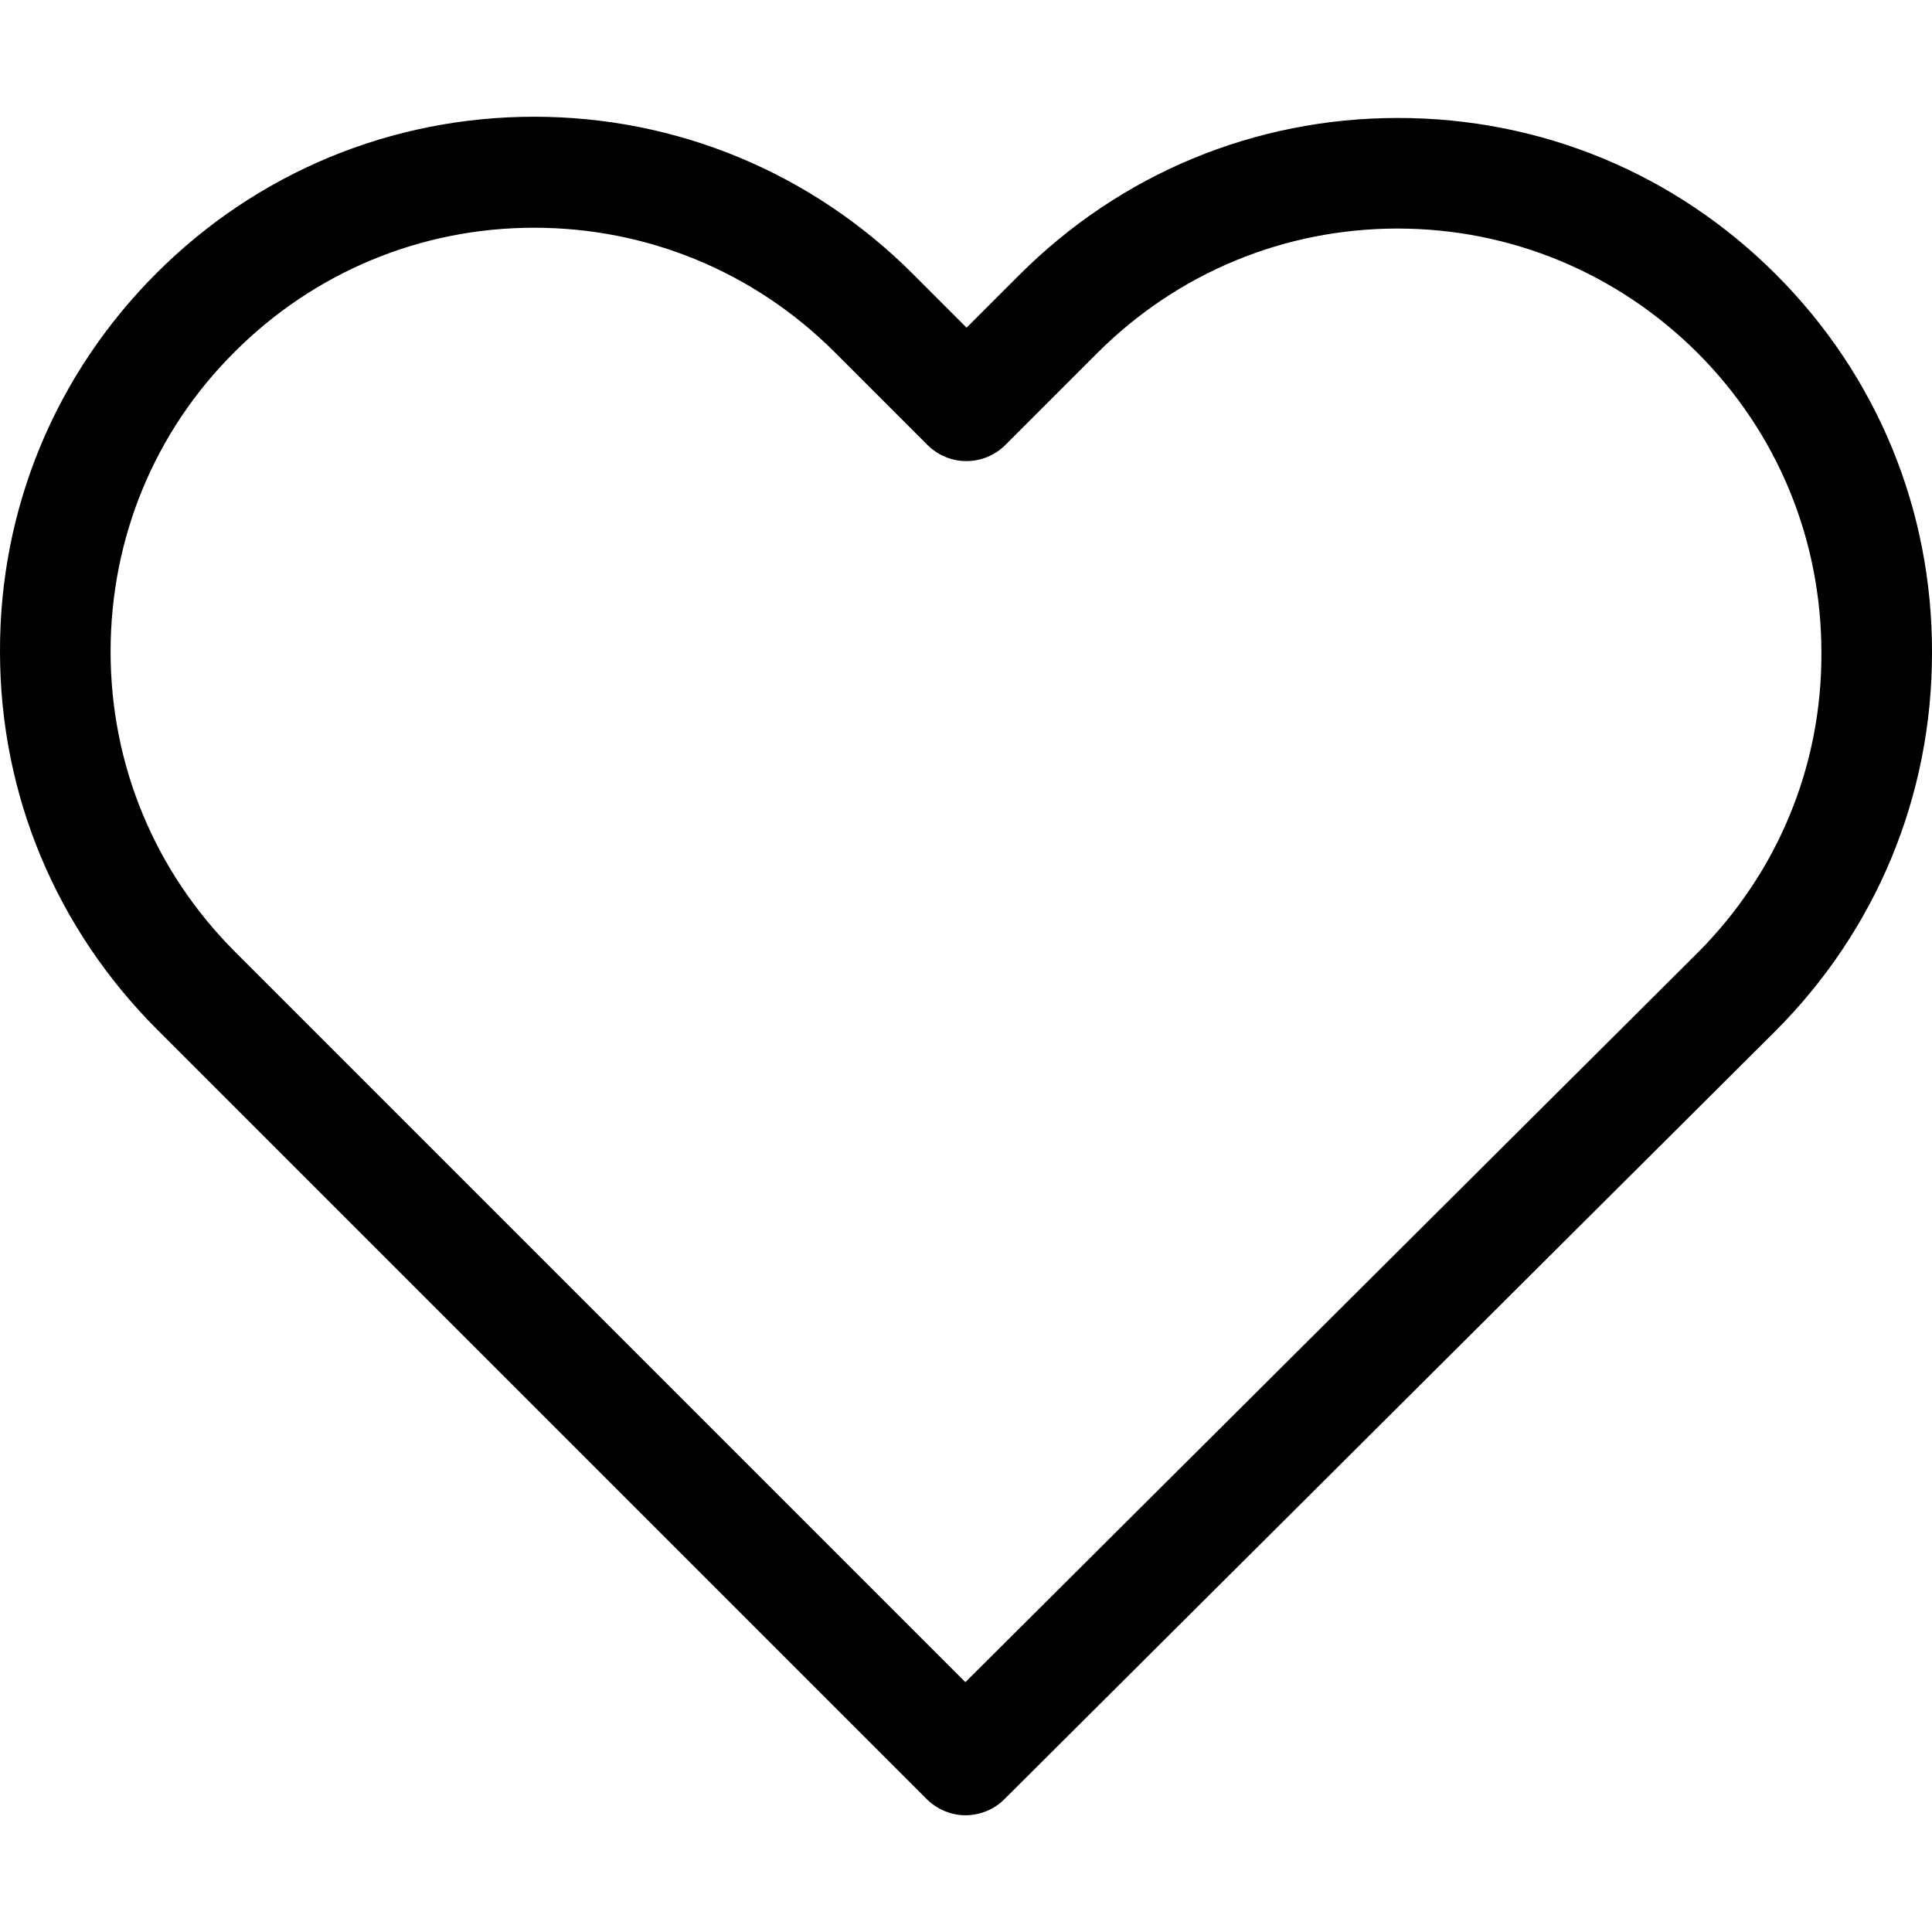
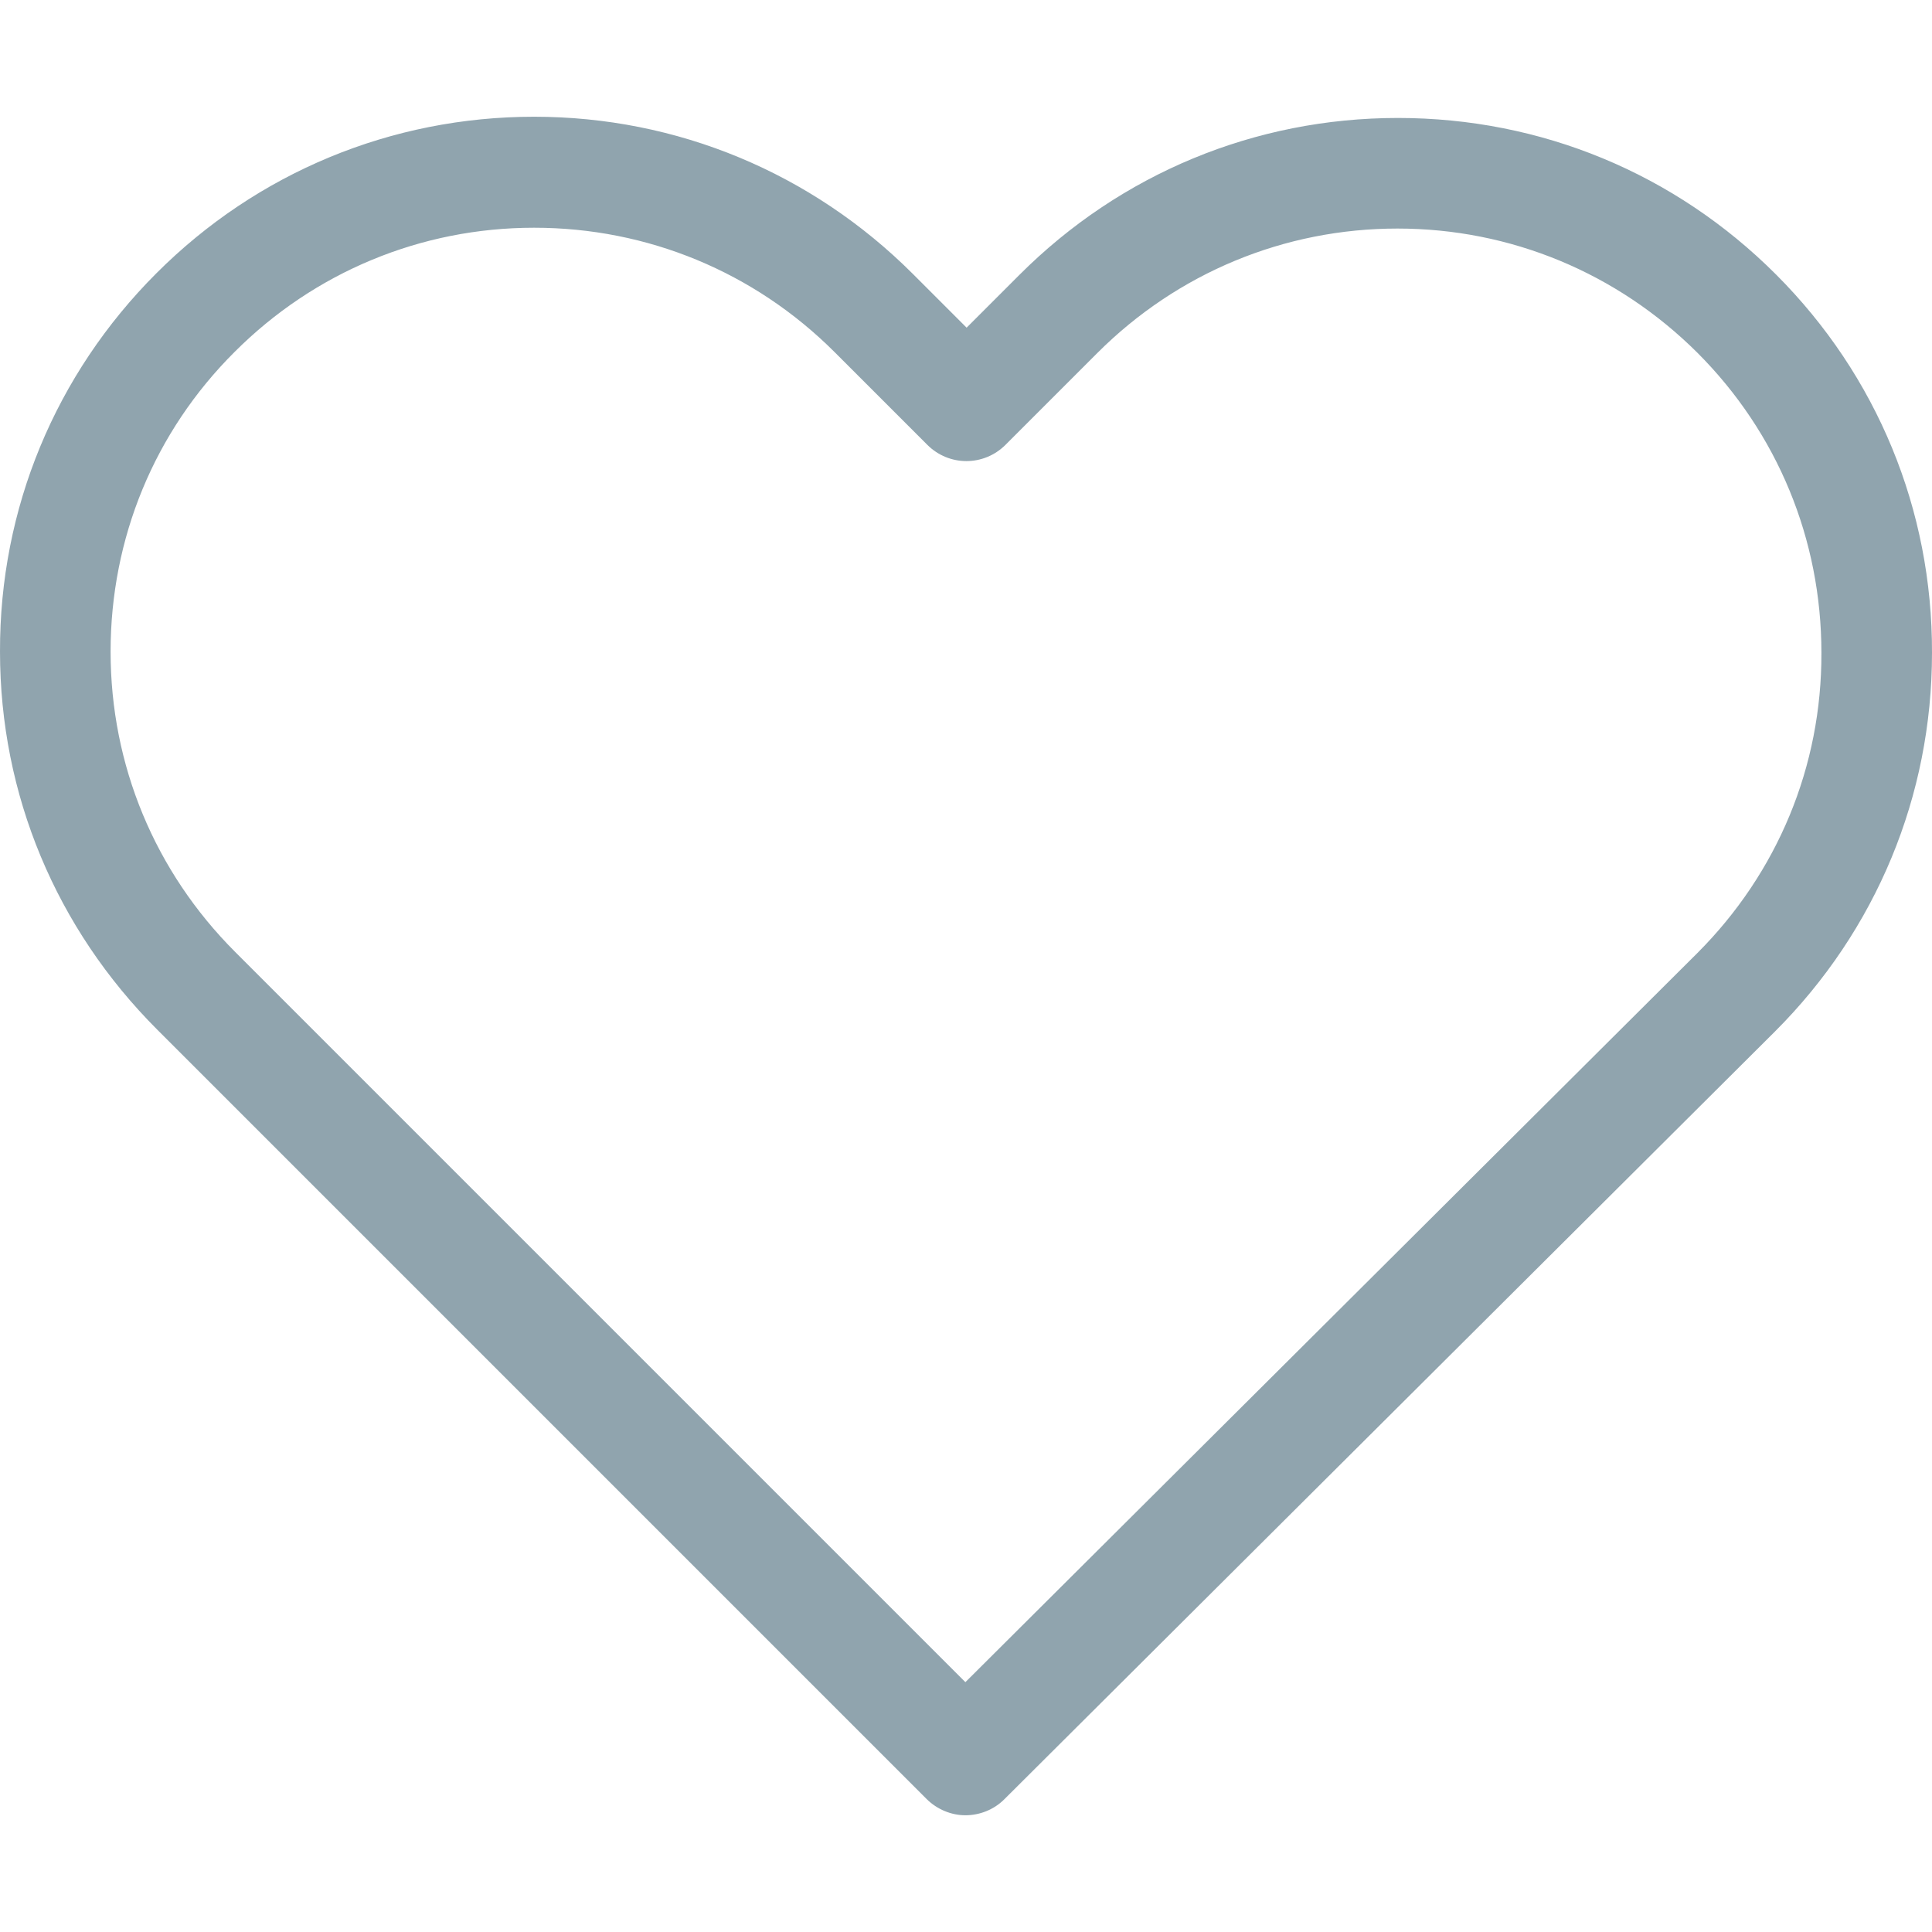
- <svg xmlns="http://www.w3.org/2000/svg" version="1.1" id="Capa_1" viewBox="0 0 471.701 471.701" xml:space="preserve">
+ <svg xmlns="http://www.w3.org/2000/svg" width="16" height="16" version="1.1" id="Capa_1" viewBox="0 0 471.701 471.701" xml:space="preserve">
  <g>
-     <path d="M433.601,67.001c-24.7-24.7-57.4-38.2-92.3-38.2s-67.7,13.6-92.4,38.3l-12.9,12.9l-13.1-13.1   c-24.7-24.7-57.6-38.4-92.5-38.4c-34.8,0-67.6,13.6-92.2,38.2c-24.7,24.7-38.3,57.5-38.2,92.4c0,34.9,13.7,67.6,38.4,92.3   l187.8,187.8c2.6,2.6,6.1,4,9.5,4c3.4,0,6.9-1.3,9.5-3.9l188.2-187.5c24.7-24.7,38.3-57.5,38.3-92.4   C471.801,124.501,458.301,91.701,433.601,67.001z M414.401,232.701l-178.7,178l-178.3-178.3c-19.6-19.6-30.4-45.6-30.4-73.3   s10.7-53.7,30.3-73.2c19.5-19.5,45.5-30.3,73.1-30.3c27.7,0,53.8,10.8,73.4,30.4l22.6,22.6c5.3,5.3,13.8,5.3,19.1,0l22.4-22.4   c19.6-19.6,45.7-30.4,73.3-30.4c27.6,0,53.6,10.8,73.2,30.3c19.6,19.6,30.3,45.6,30.3,73.3   C444.801,187.101,434.001,213.101,414.401,232.701z" />
+     <path fill-rule="evenodd" clip-rule="evenodd" d="M433.601,67.001c-24.7-24.7-57.4-38.2-92.3-38.2s-67.7,13.6-92.4,38.3l-12.9,12.9l-13.1-13.1   c-24.7-24.7-57.6-38.4-92.5-38.4c-34.8,0-67.6,13.6-92.2,38.2c-24.7,24.7-38.3,57.5-38.2,92.4c0,34.9,13.7,67.6,38.4,92.3   l187.8,187.8c2.6,2.6,6.1,4,9.5,4c3.4,0,6.9-1.3,9.5-3.9l188.2-187.5c24.7-24.7,38.3-57.5,38.3-92.4   C471.801,124.501,458.301,91.701,433.601,67.001z M414.401,232.701l-178.7,178l-178.3-178.3c-19.6-19.6-30.4-45.6-30.4-73.3   s10.7-53.7,30.3-73.2c19.5-19.5,45.5-30.3,73.1-30.3c27.7,0,53.8,10.8,73.4,30.4l22.6,22.6c5.3,5.3,13.8,5.3,19.1,0l22.4-22.4   c19.6-19.6,45.7-30.4,73.3-30.4c27.6,0,53.6,10.8,73.2,30.3c19.6,19.6,30.3,45.6,30.3,73.3   C444.801,187.101,434.001,213.101,414.401,232.701z" fill="#90A4AE" />
  </g>
</svg>
